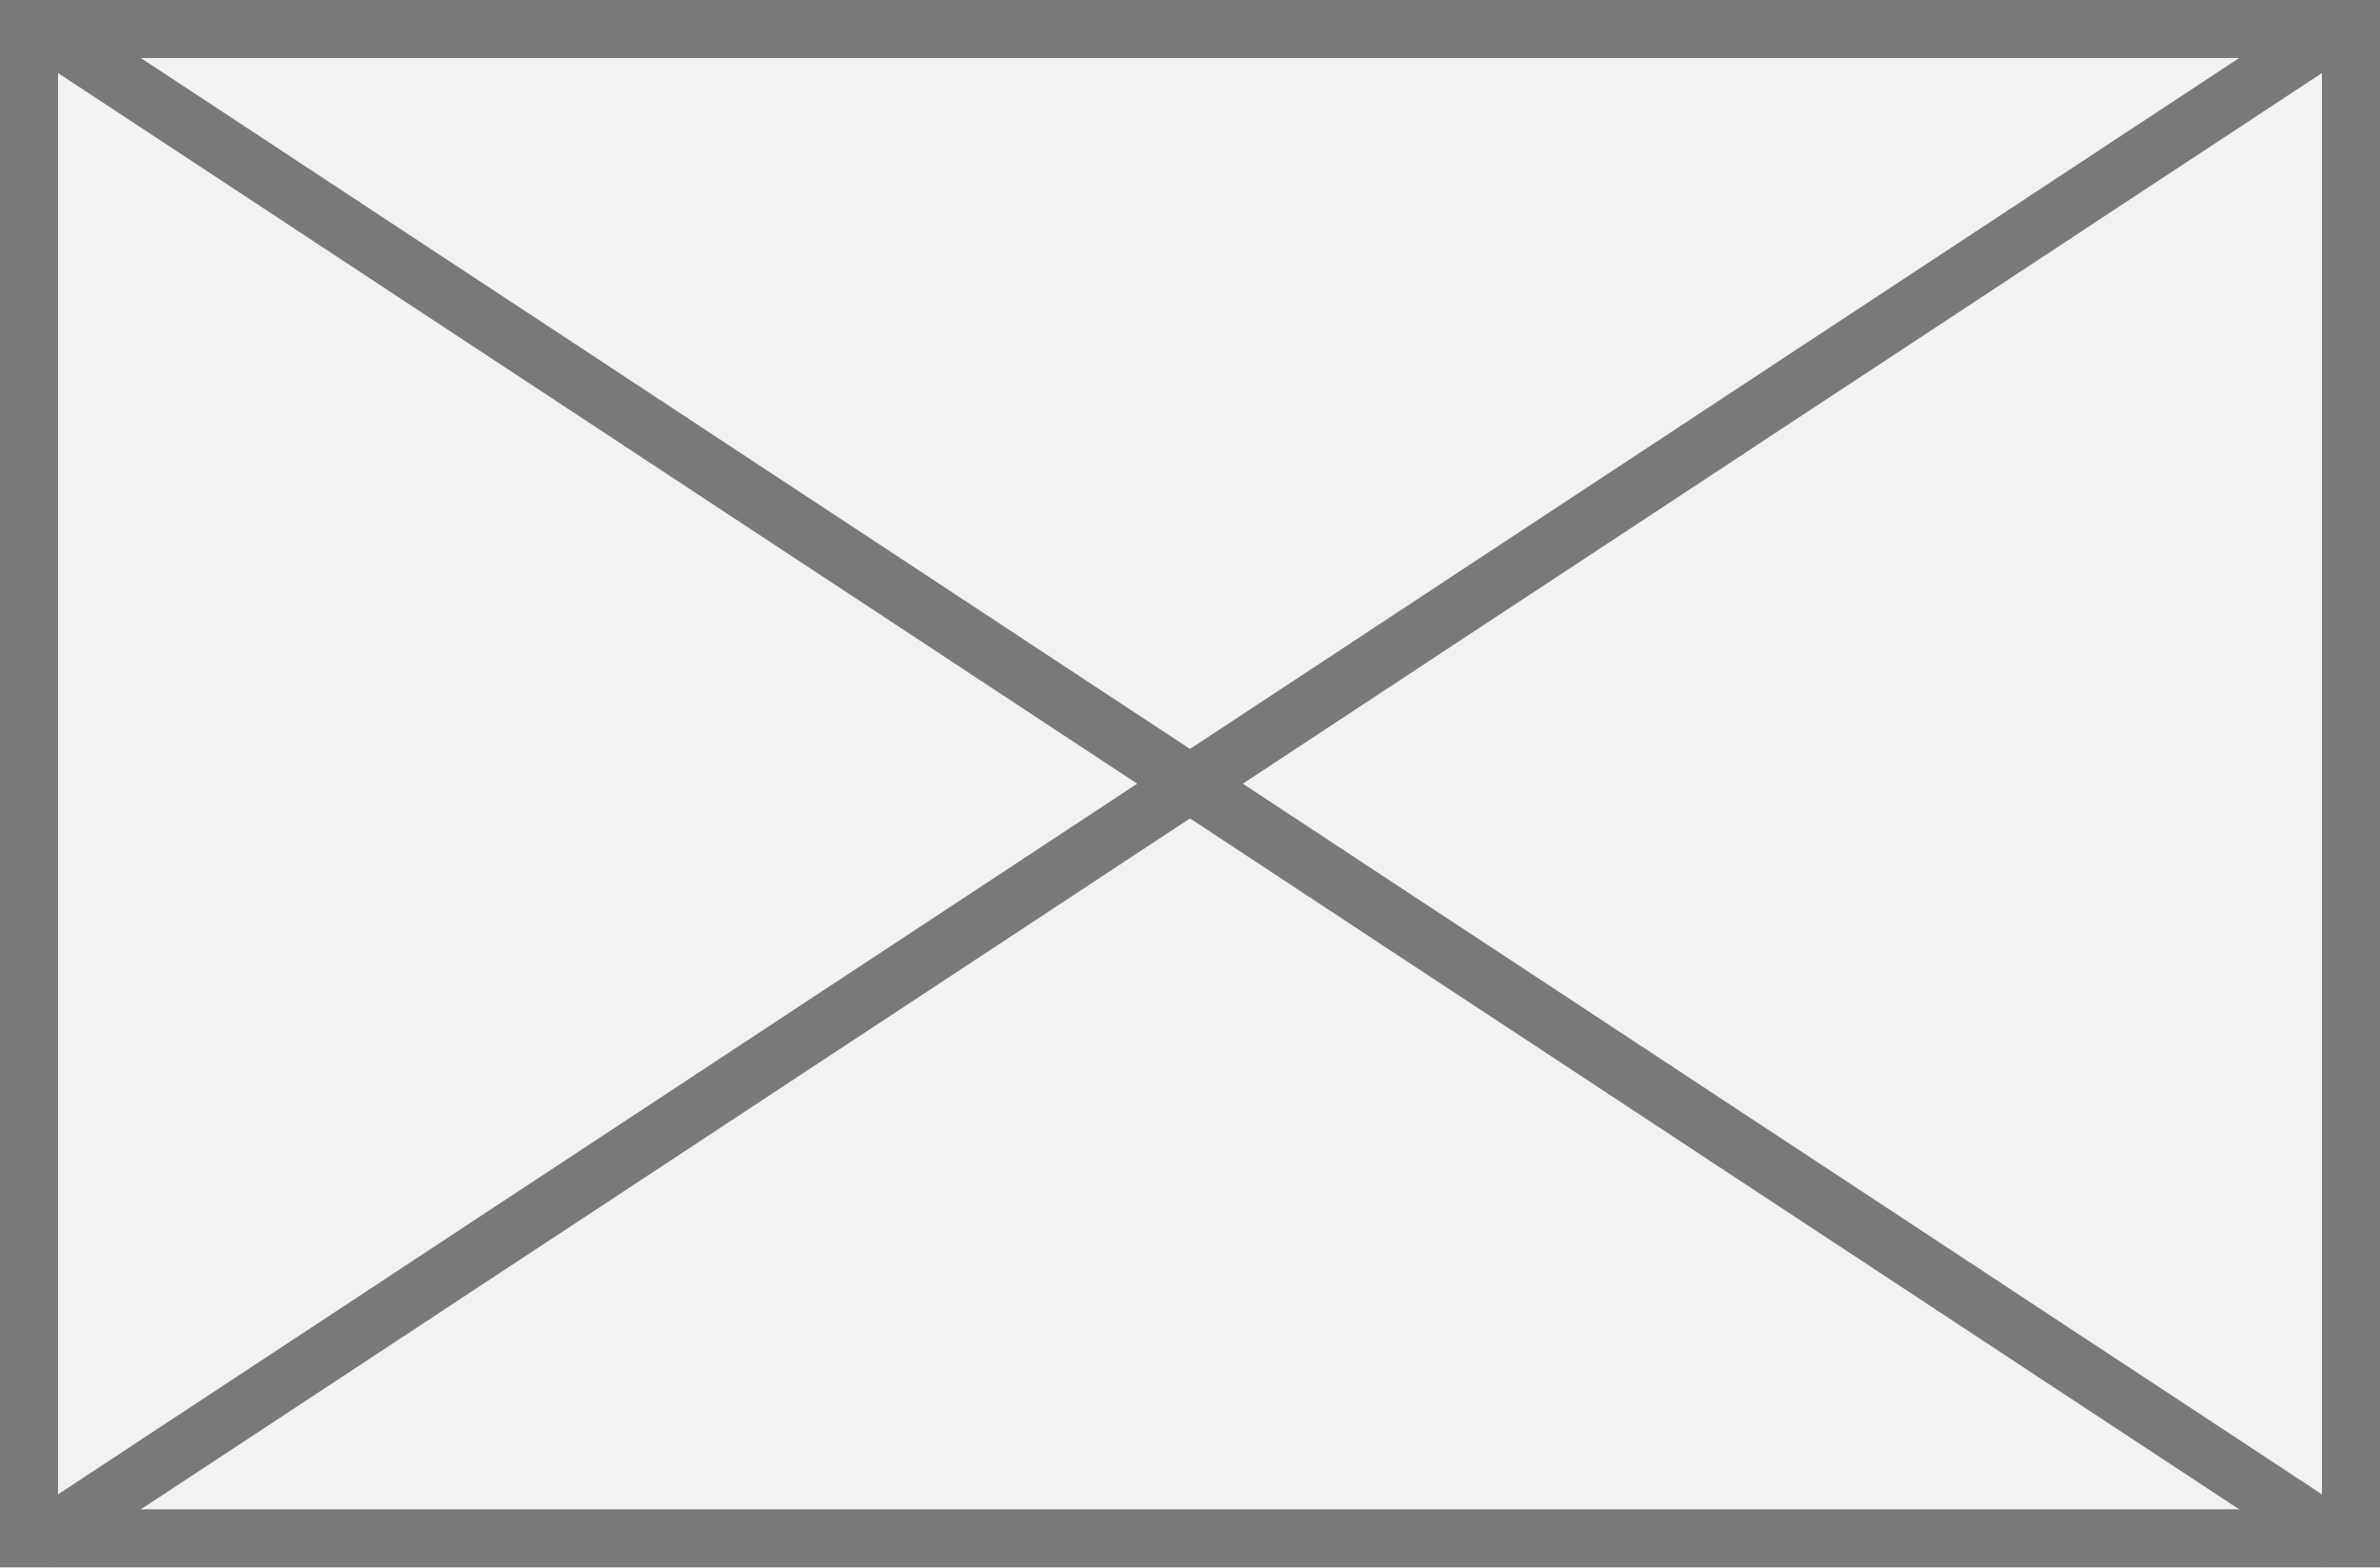
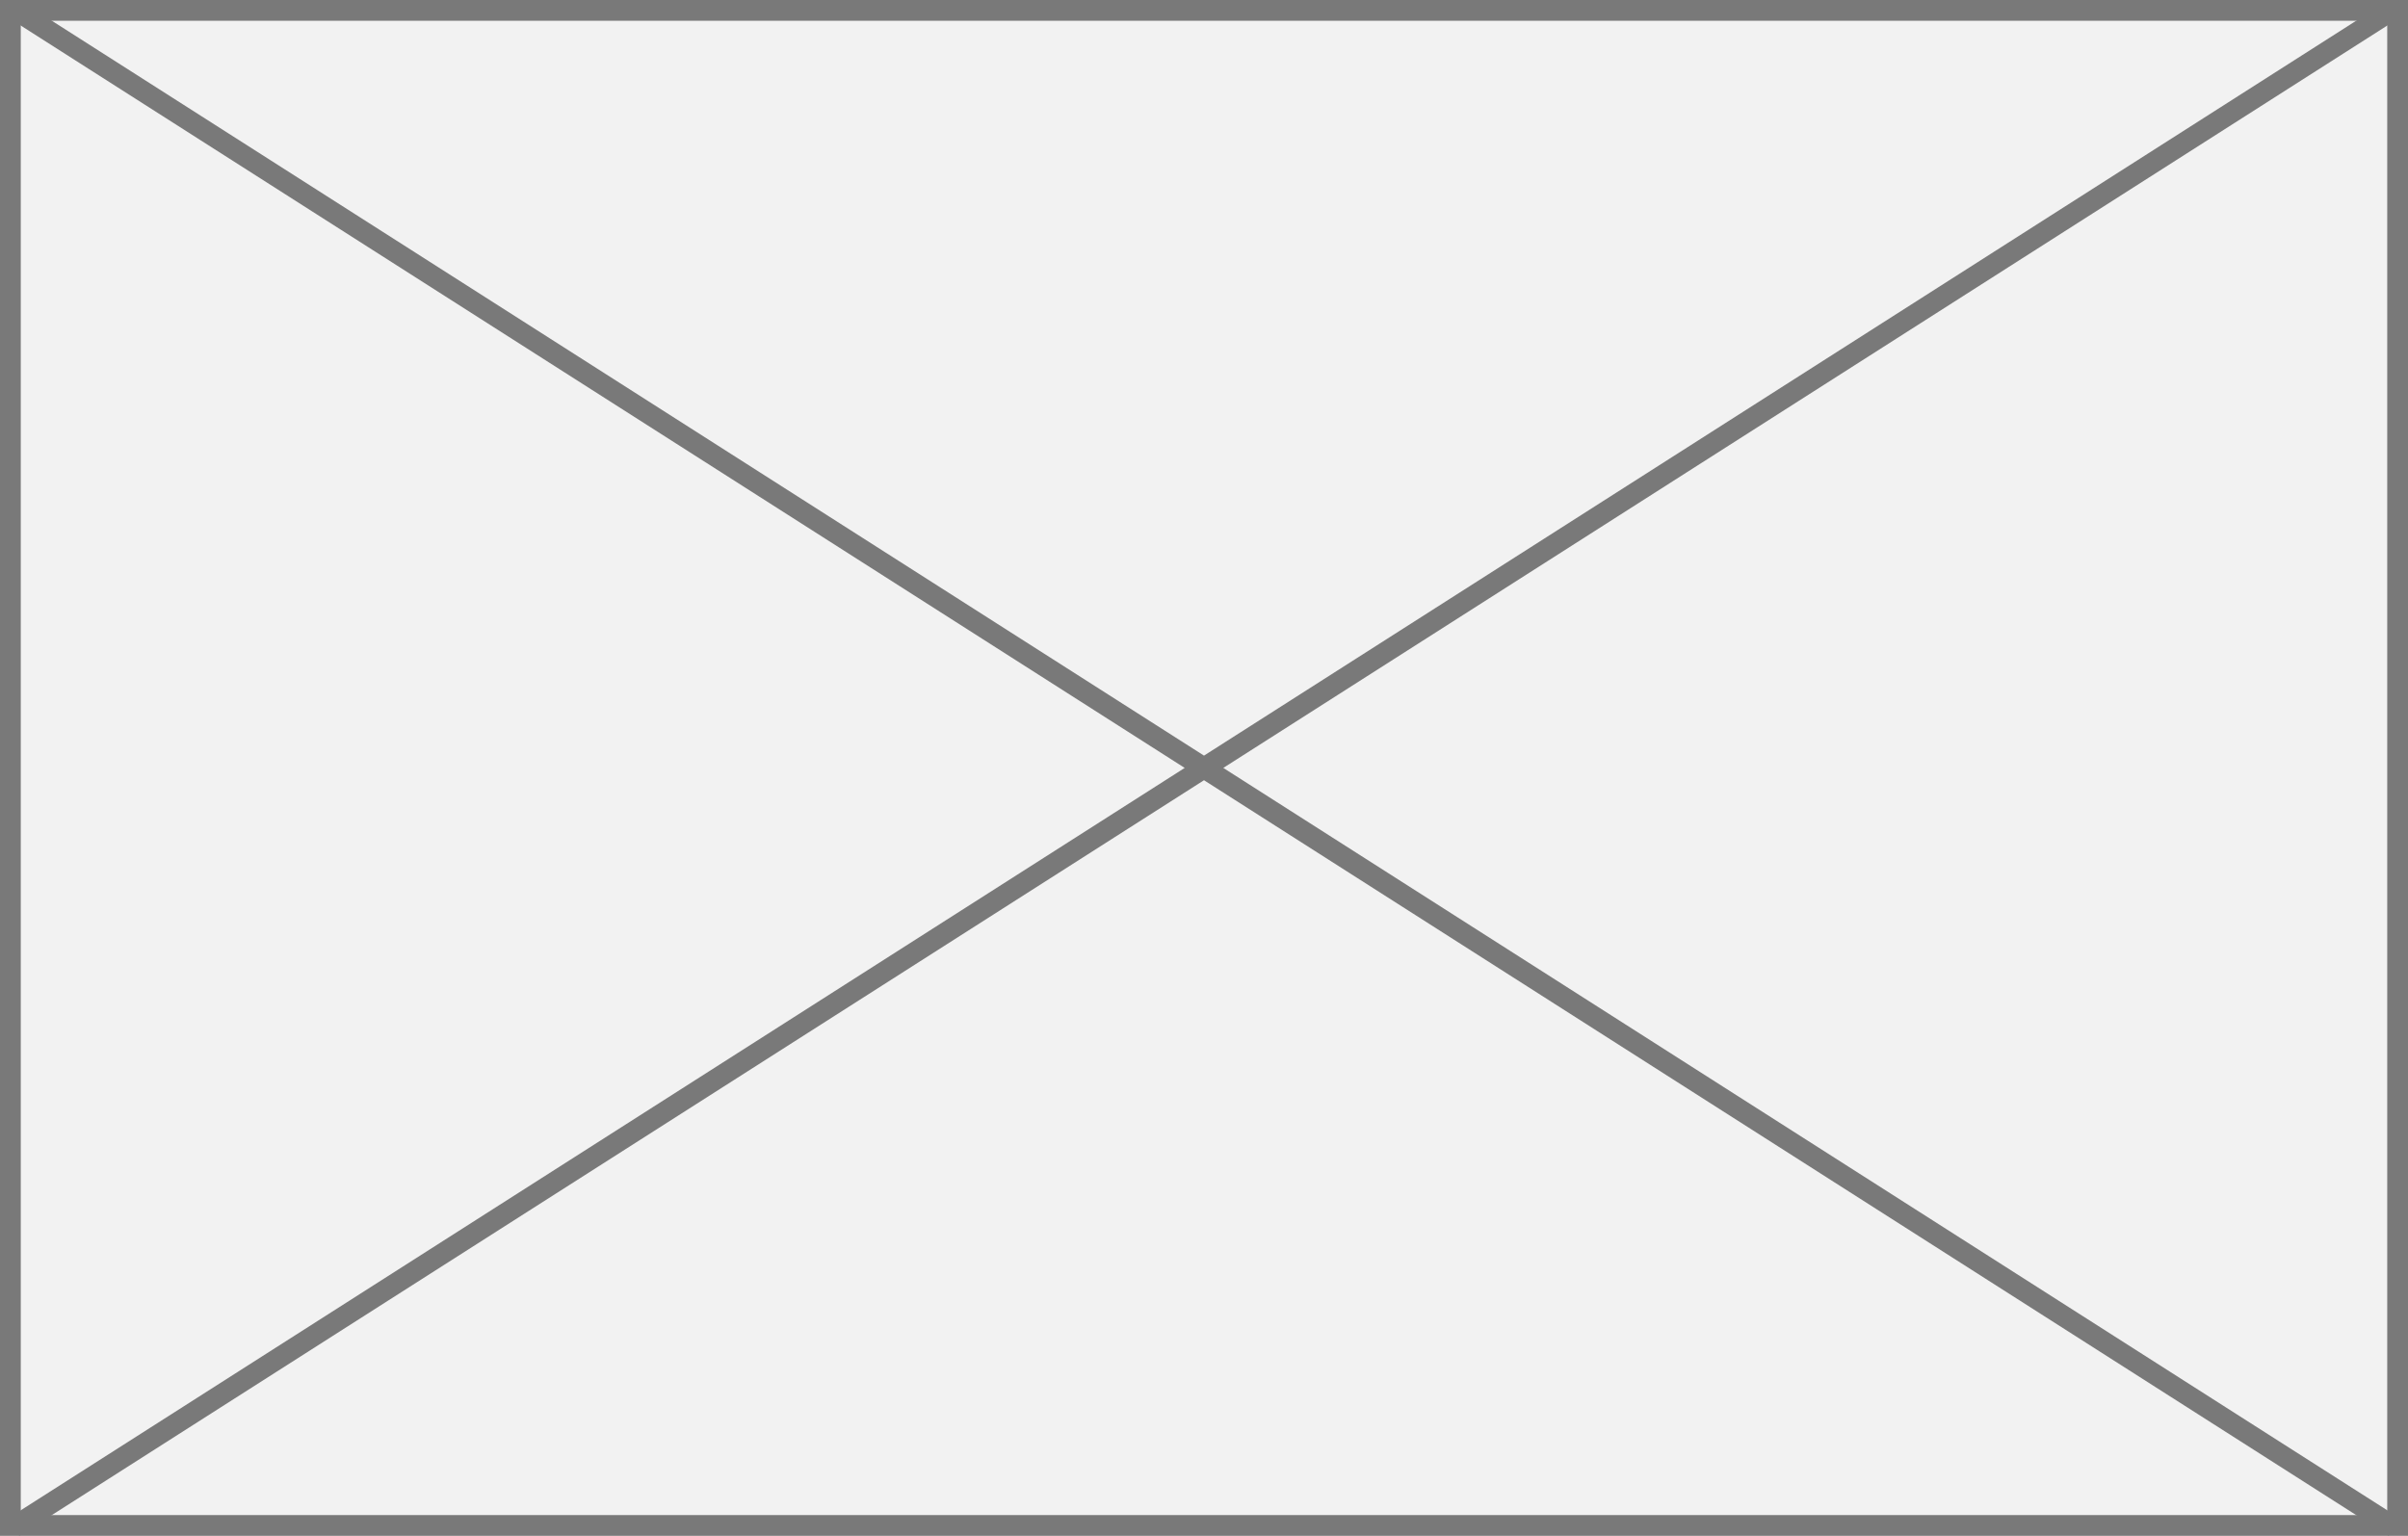
- <svg xmlns="http://www.w3.org/2000/svg" version="1.1" width="41px" height="27px">
-   <g transform="matrix(1 0 0 1 -208 -5 )">
-     <path d="M 208.5 5.5  L 248.5 5.5  L 248.5 31.5  L 208.5 31.5  L 208.5 5.5  Z " fill-rule="nonzero" fill="#f2f2f2" stroke="none" />
-     <path d="M 208.5 5.5  L 248.5 5.5  L 248.5 31.5  L 208.5 31.5  L 208.5 5.5  Z " stroke-width="1" stroke="#797979" fill="none" />
-     <path d="M 208.634 5.418  L 248.366 31.582  M 248.366 5.418  L 208.634 31.582  " stroke-width="1" stroke="#797979" fill="none" />
+ <svg xmlns="http://www.w3.org/2000/svg" version="1.1" width="116px" height="74px">
+   <g transform="matrix(1 0 0 1 -811 -1822 )">
+     <path d="M 811.5 1822.5  L 926.5 1822.5  L 926.5 1895.5  L 811.5 1895.5  L 811.5 1822.5  Z " fill-rule="nonzero" fill="#f2f2f2" stroke="none" />
+     <path d="M 811.5 1822.5  L 926.5 1822.5  L 926.5 1895.5  L 811.5 1895.5  L 811.5 1822.5  Z " stroke-width="1" stroke="#797979" fill="none" />
+     <path d="M 811.661 1822.422  L 926.339 1895.578  M 926.339 1822.422  L 811.661 1895.578  " stroke-width="1" stroke="#797979" fill="none" />
  </g>
</svg>
